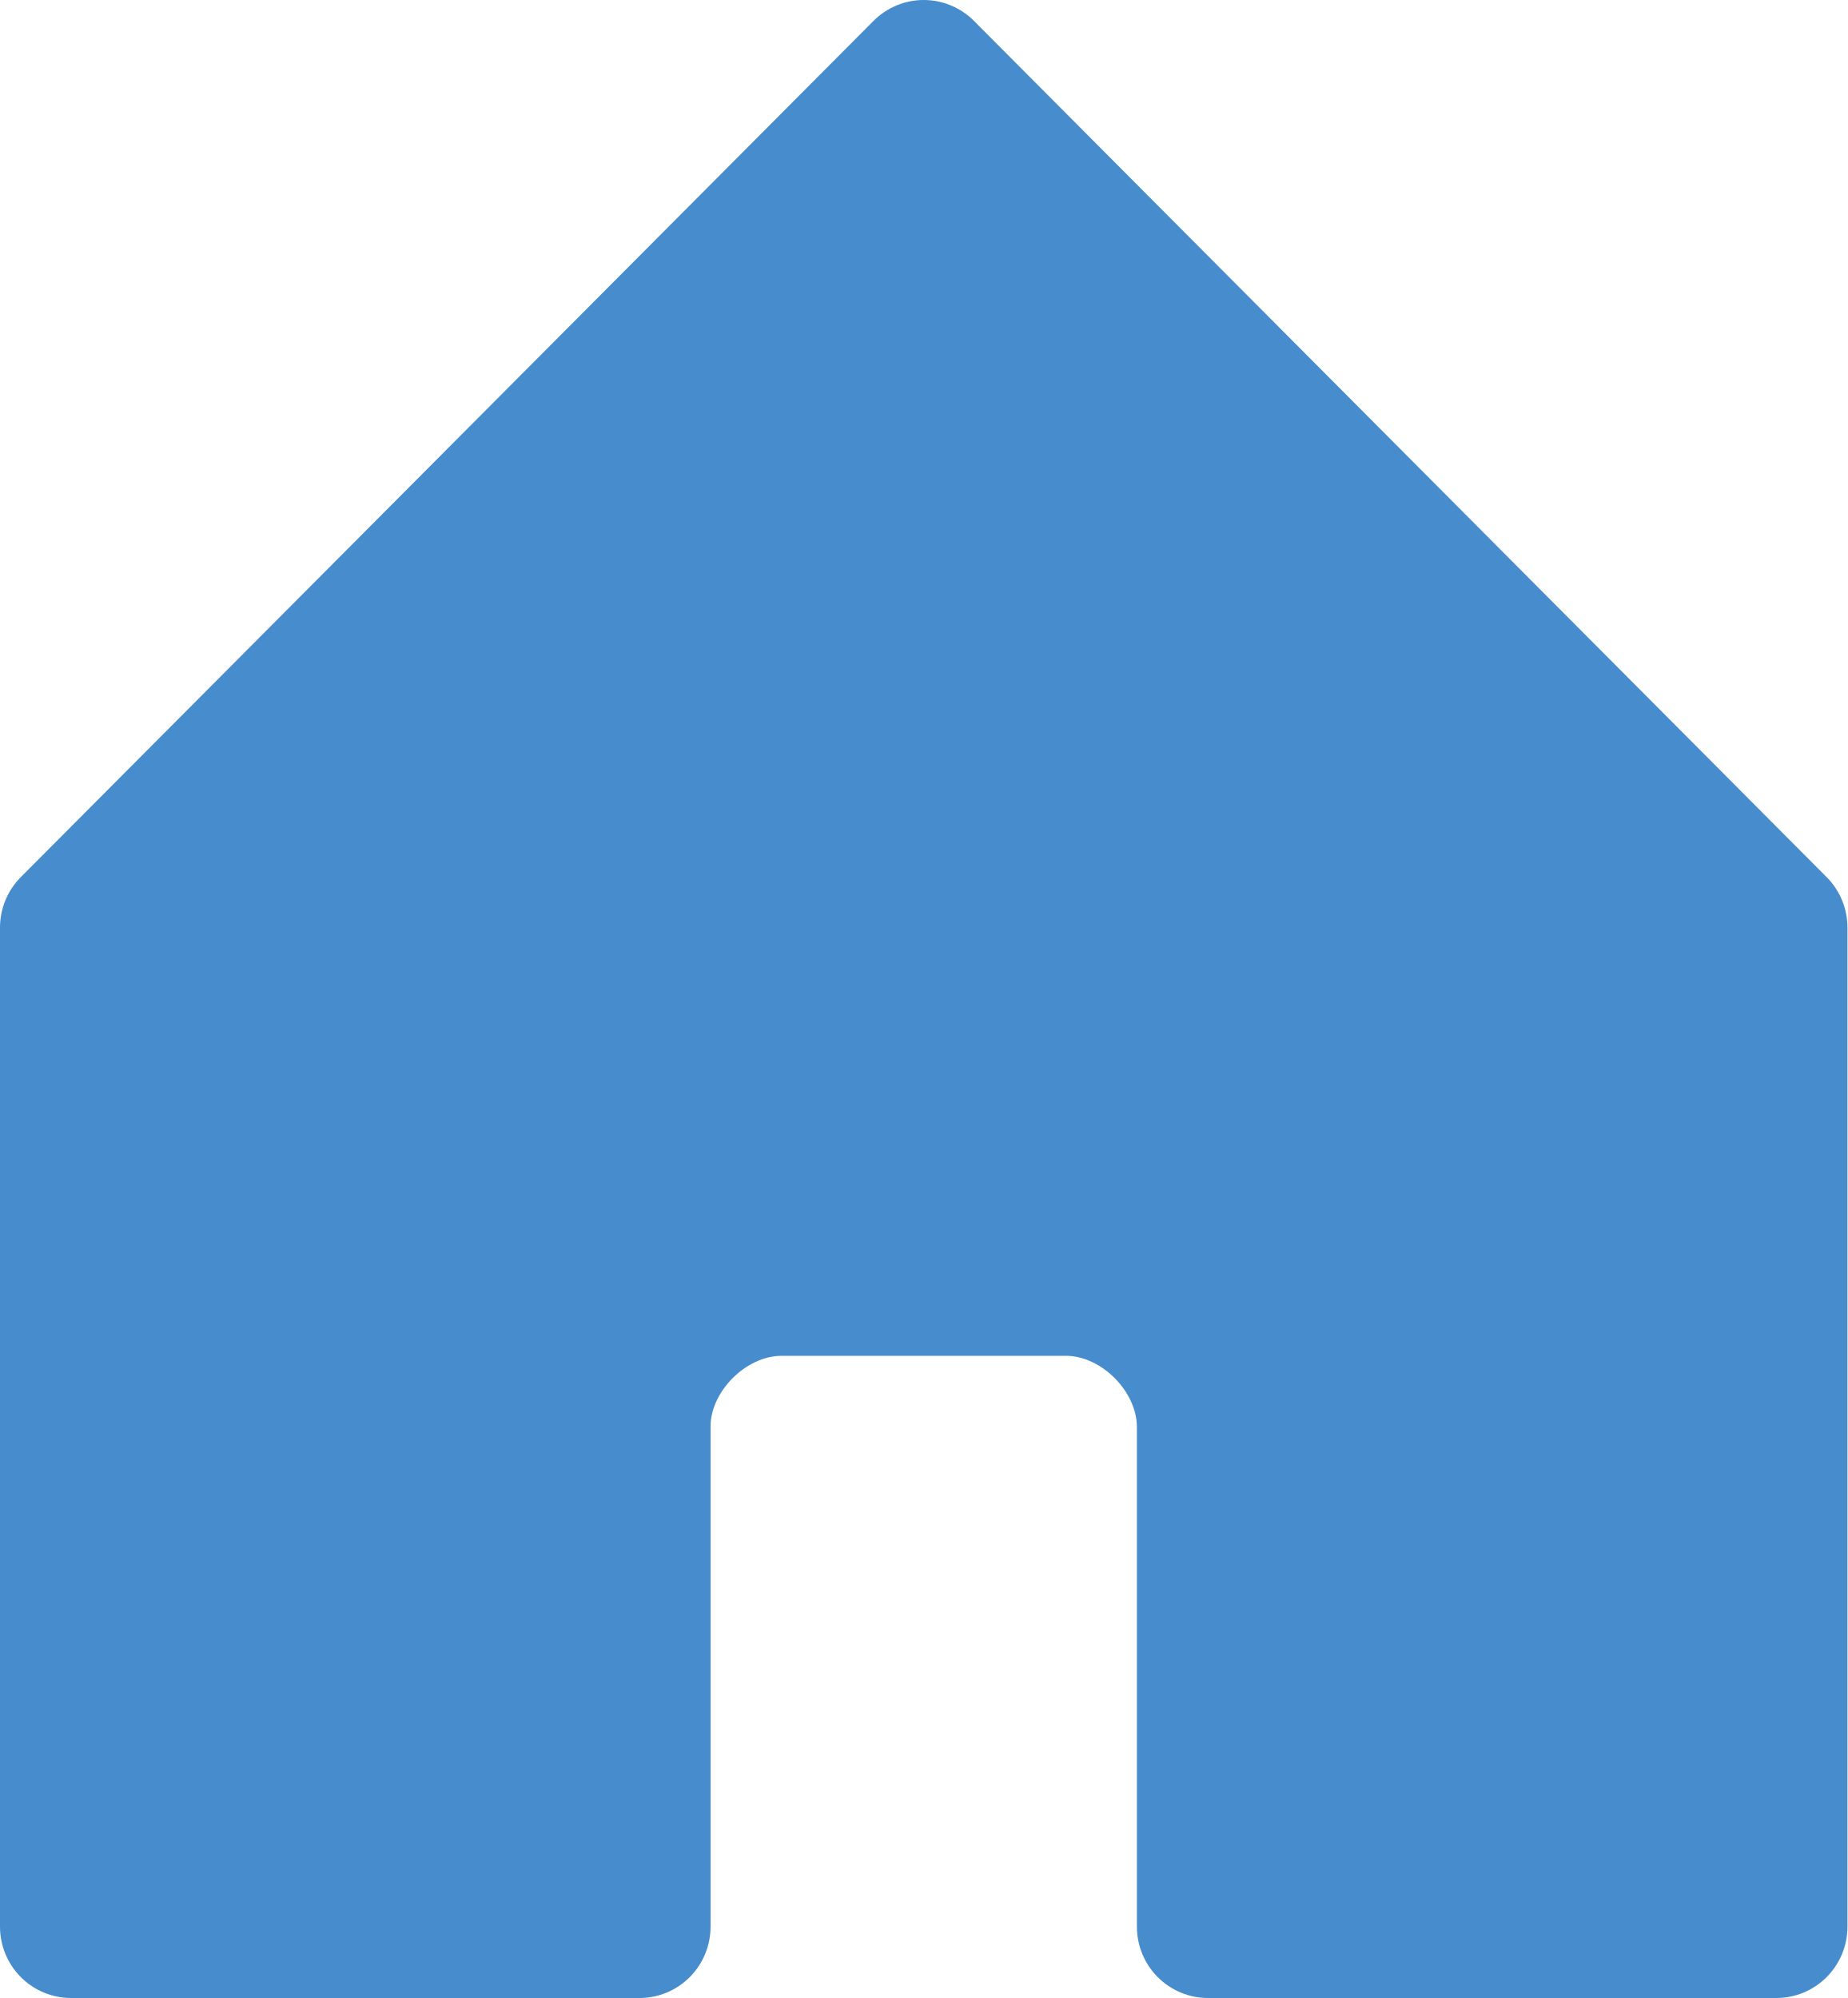
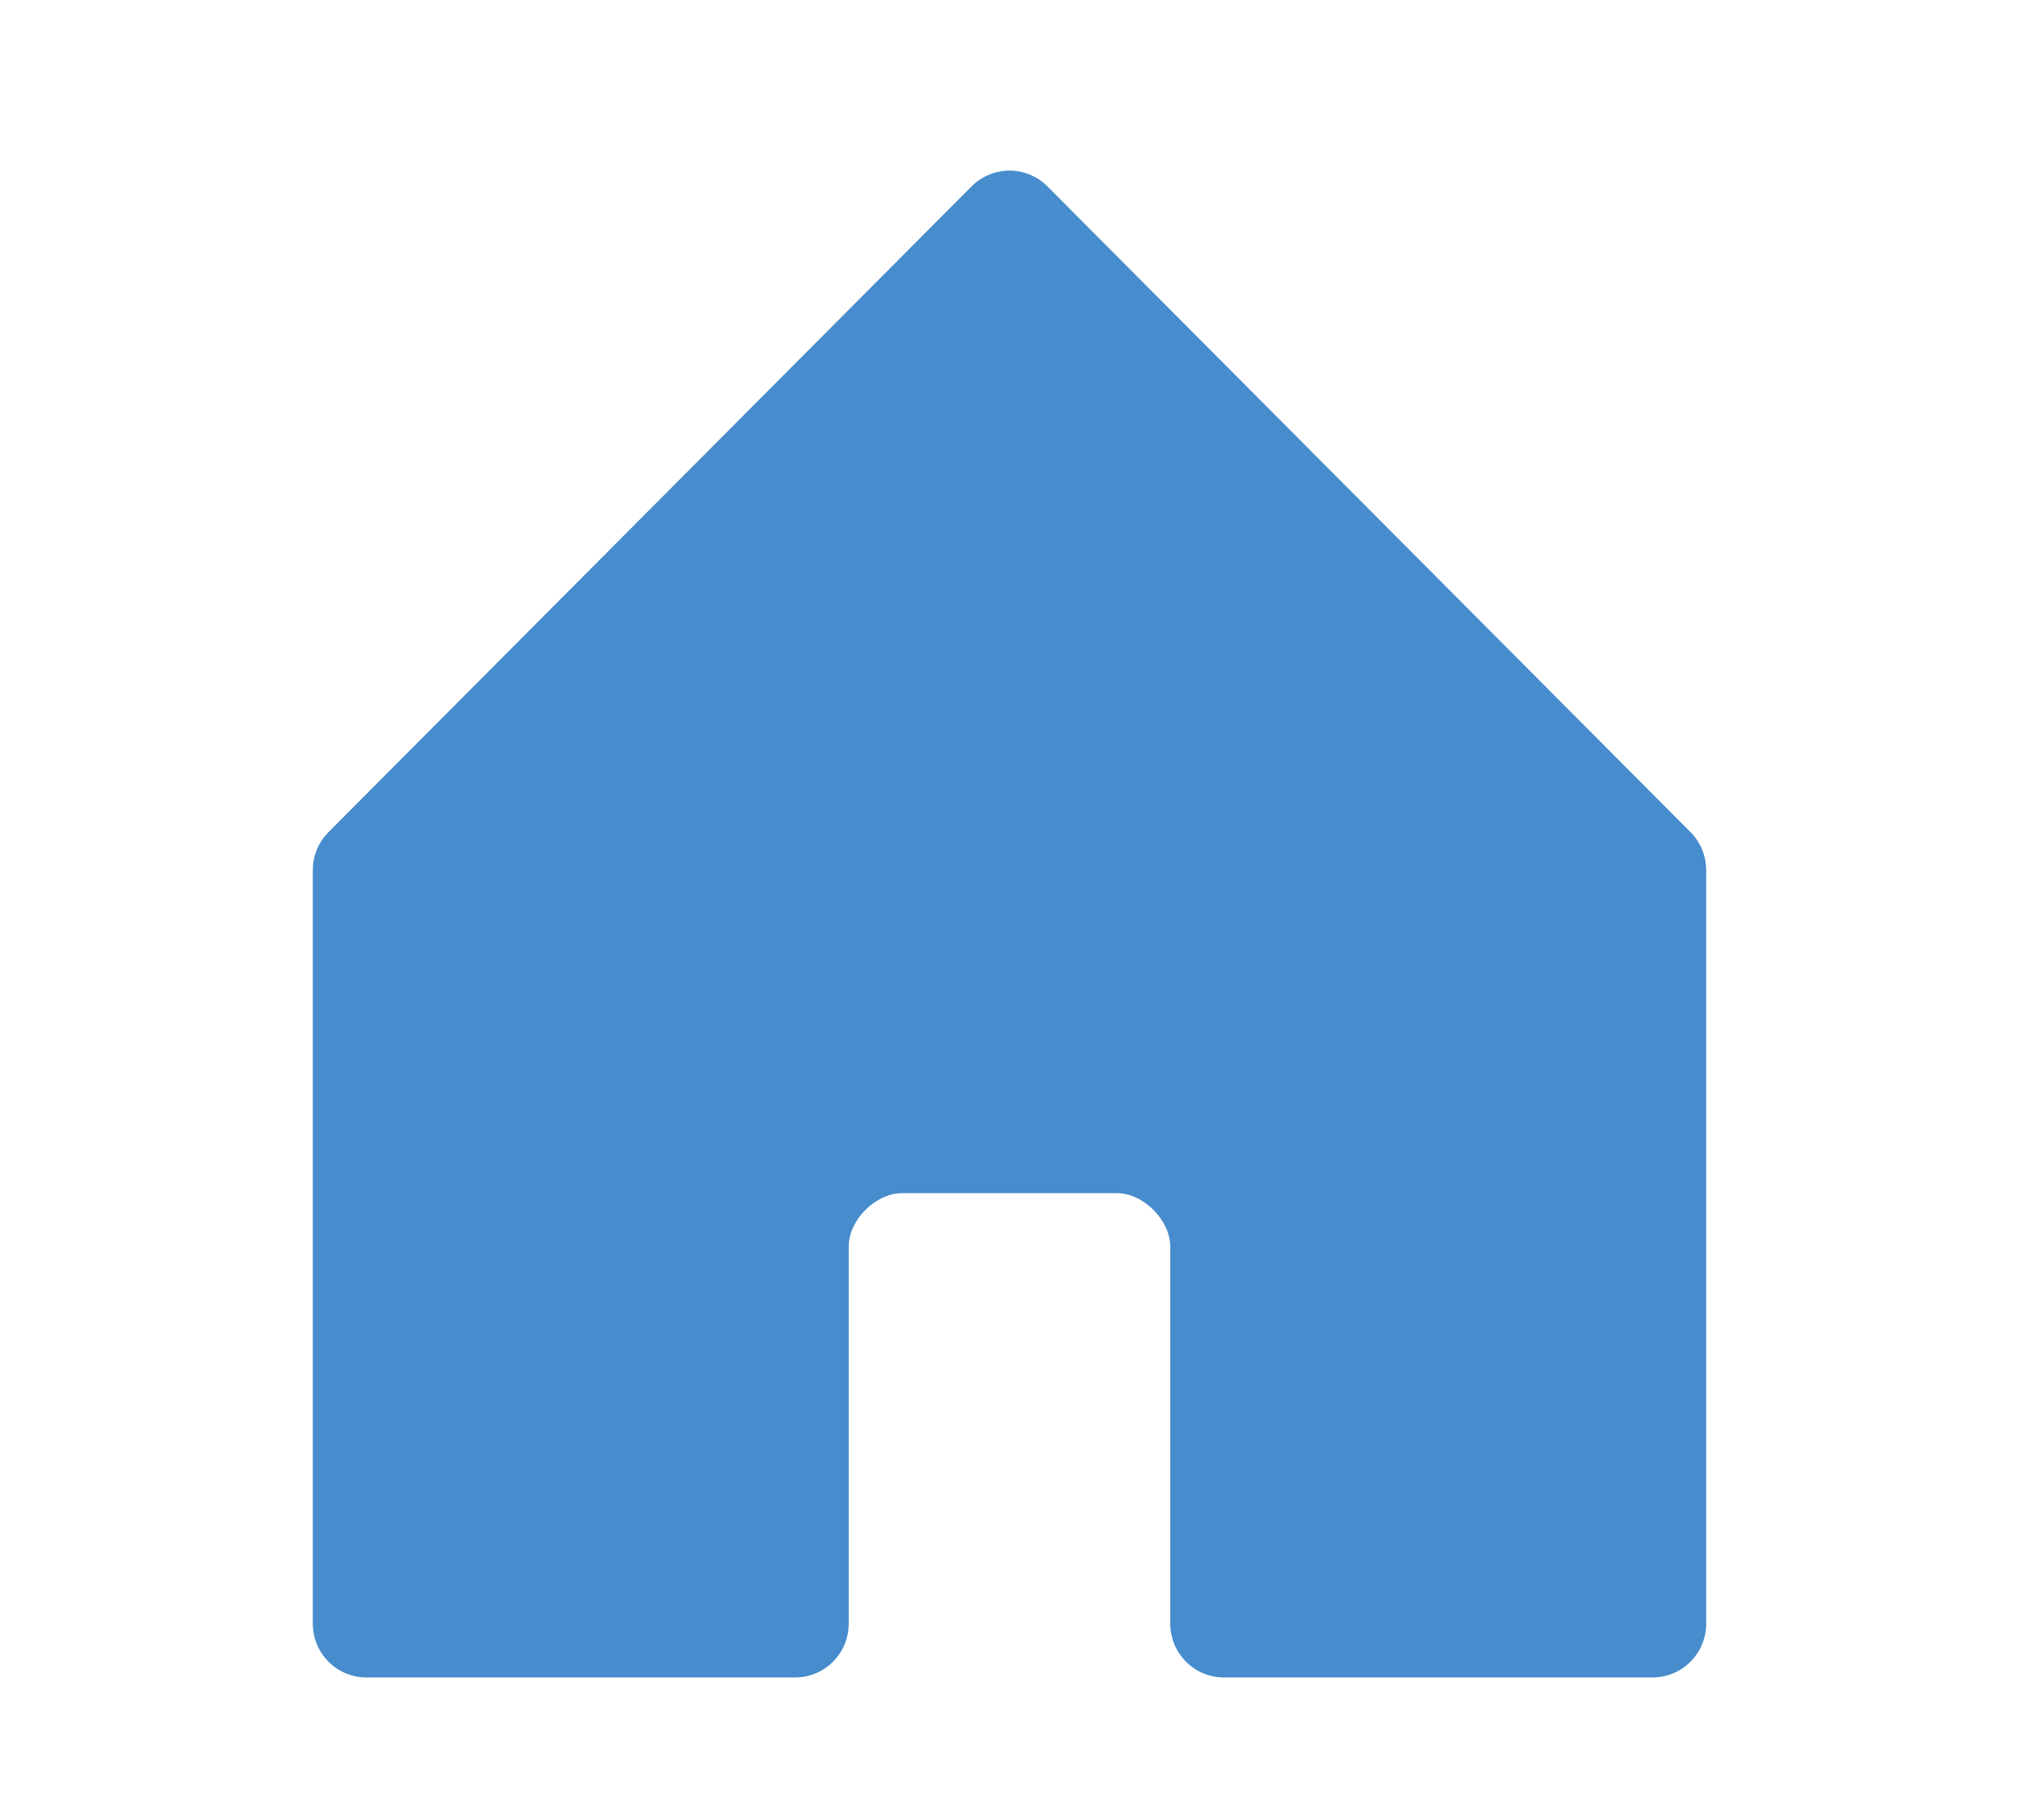
- <svg xmlns="http://www.w3.org/2000/svg" width="49" height="53" viewBox="0 0 49 53" fill="none">
-   <path d="M18.846 37.839V51.107C18.846 51.609 18.648 52.091 18.294 52.446C17.941 52.8 17.461 53 16.962 53H1.885C1.385 53 0.905 52.8 0.552 52.446C0.199 52.091 3.00594e-06 51.609 3.00594e-06 51.107V24.609C-0 24.36 0.048 24.114 0.142 23.884C0.237 23.654 0.375 23.445 0.55 23.269L23.166 0.556C23.341 0.38 23.549 0.24 23.778 0.145C24.007 0.049 24.252 0 24.5 0C24.748 0 24.993 0.049 25.222 0.145C25.451 0.24 25.659 0.38 25.834 0.556L48.45 23.269C48.625 23.445 48.763 23.654 48.858 23.884C48.952 24.114 49 24.36 49 24.609V51.107C49 51.609 48.801 52.091 48.448 52.446C48.095 52.8 47.615 53 47.115 53H32.038C31.539 53 31.059 52.8 30.706 52.446C30.352 52.091 30.154 51.609 30.154 51.107V37.858C30.154 36.912 29.212 35.965 28.269 35.965H20.731C19.788 35.965 18.846 36.912 18.846 37.839Z" fill="#478CCC" />
+ <svg xmlns="http://www.w3.org/2000/svg" width="71" height="64" viewBox="0 0 71 64" fill="none">
+   <path d="M29.846 43.839V57.107C29.846 57.609 29.648 58.091 29.294 58.446C28.941 58.8 28.461 59 27.962 59H12.885C12.385 59 11.905 58.8 11.552 58.446C11.199 58.091 11 57.609 11 57.107V30.609C11 30.36 11.048 30.114 11.142 29.884C11.237 29.654 11.375 29.445 11.55 29.269L34.166 6.556C34.341 6.38 34.549 6.24 34.778 6.145C35.007 6.049 35.252 6 35.5 6C35.748 6 35.993 6.049 36.222 6.145C36.451 6.24 36.659 6.38 36.834 6.556L59.45 29.269C59.625 29.445 59.763 29.654 59.858 29.884C59.952 30.114 60 30.36 60 30.609V57.107C60 57.609 59.801 58.091 59.448 58.446C59.095 58.8 58.615 59 58.115 59H43.038C42.539 59 42.059 58.8 41.706 58.446C41.352 58.091 41.154 57.609 41.154 57.107V43.858C41.154 42.912 40.212 41.965 39.269 41.965H31.731C30.788 41.965 29.846 42.912 29.846 43.839Z" fill="#478CCC" />
</svg>
